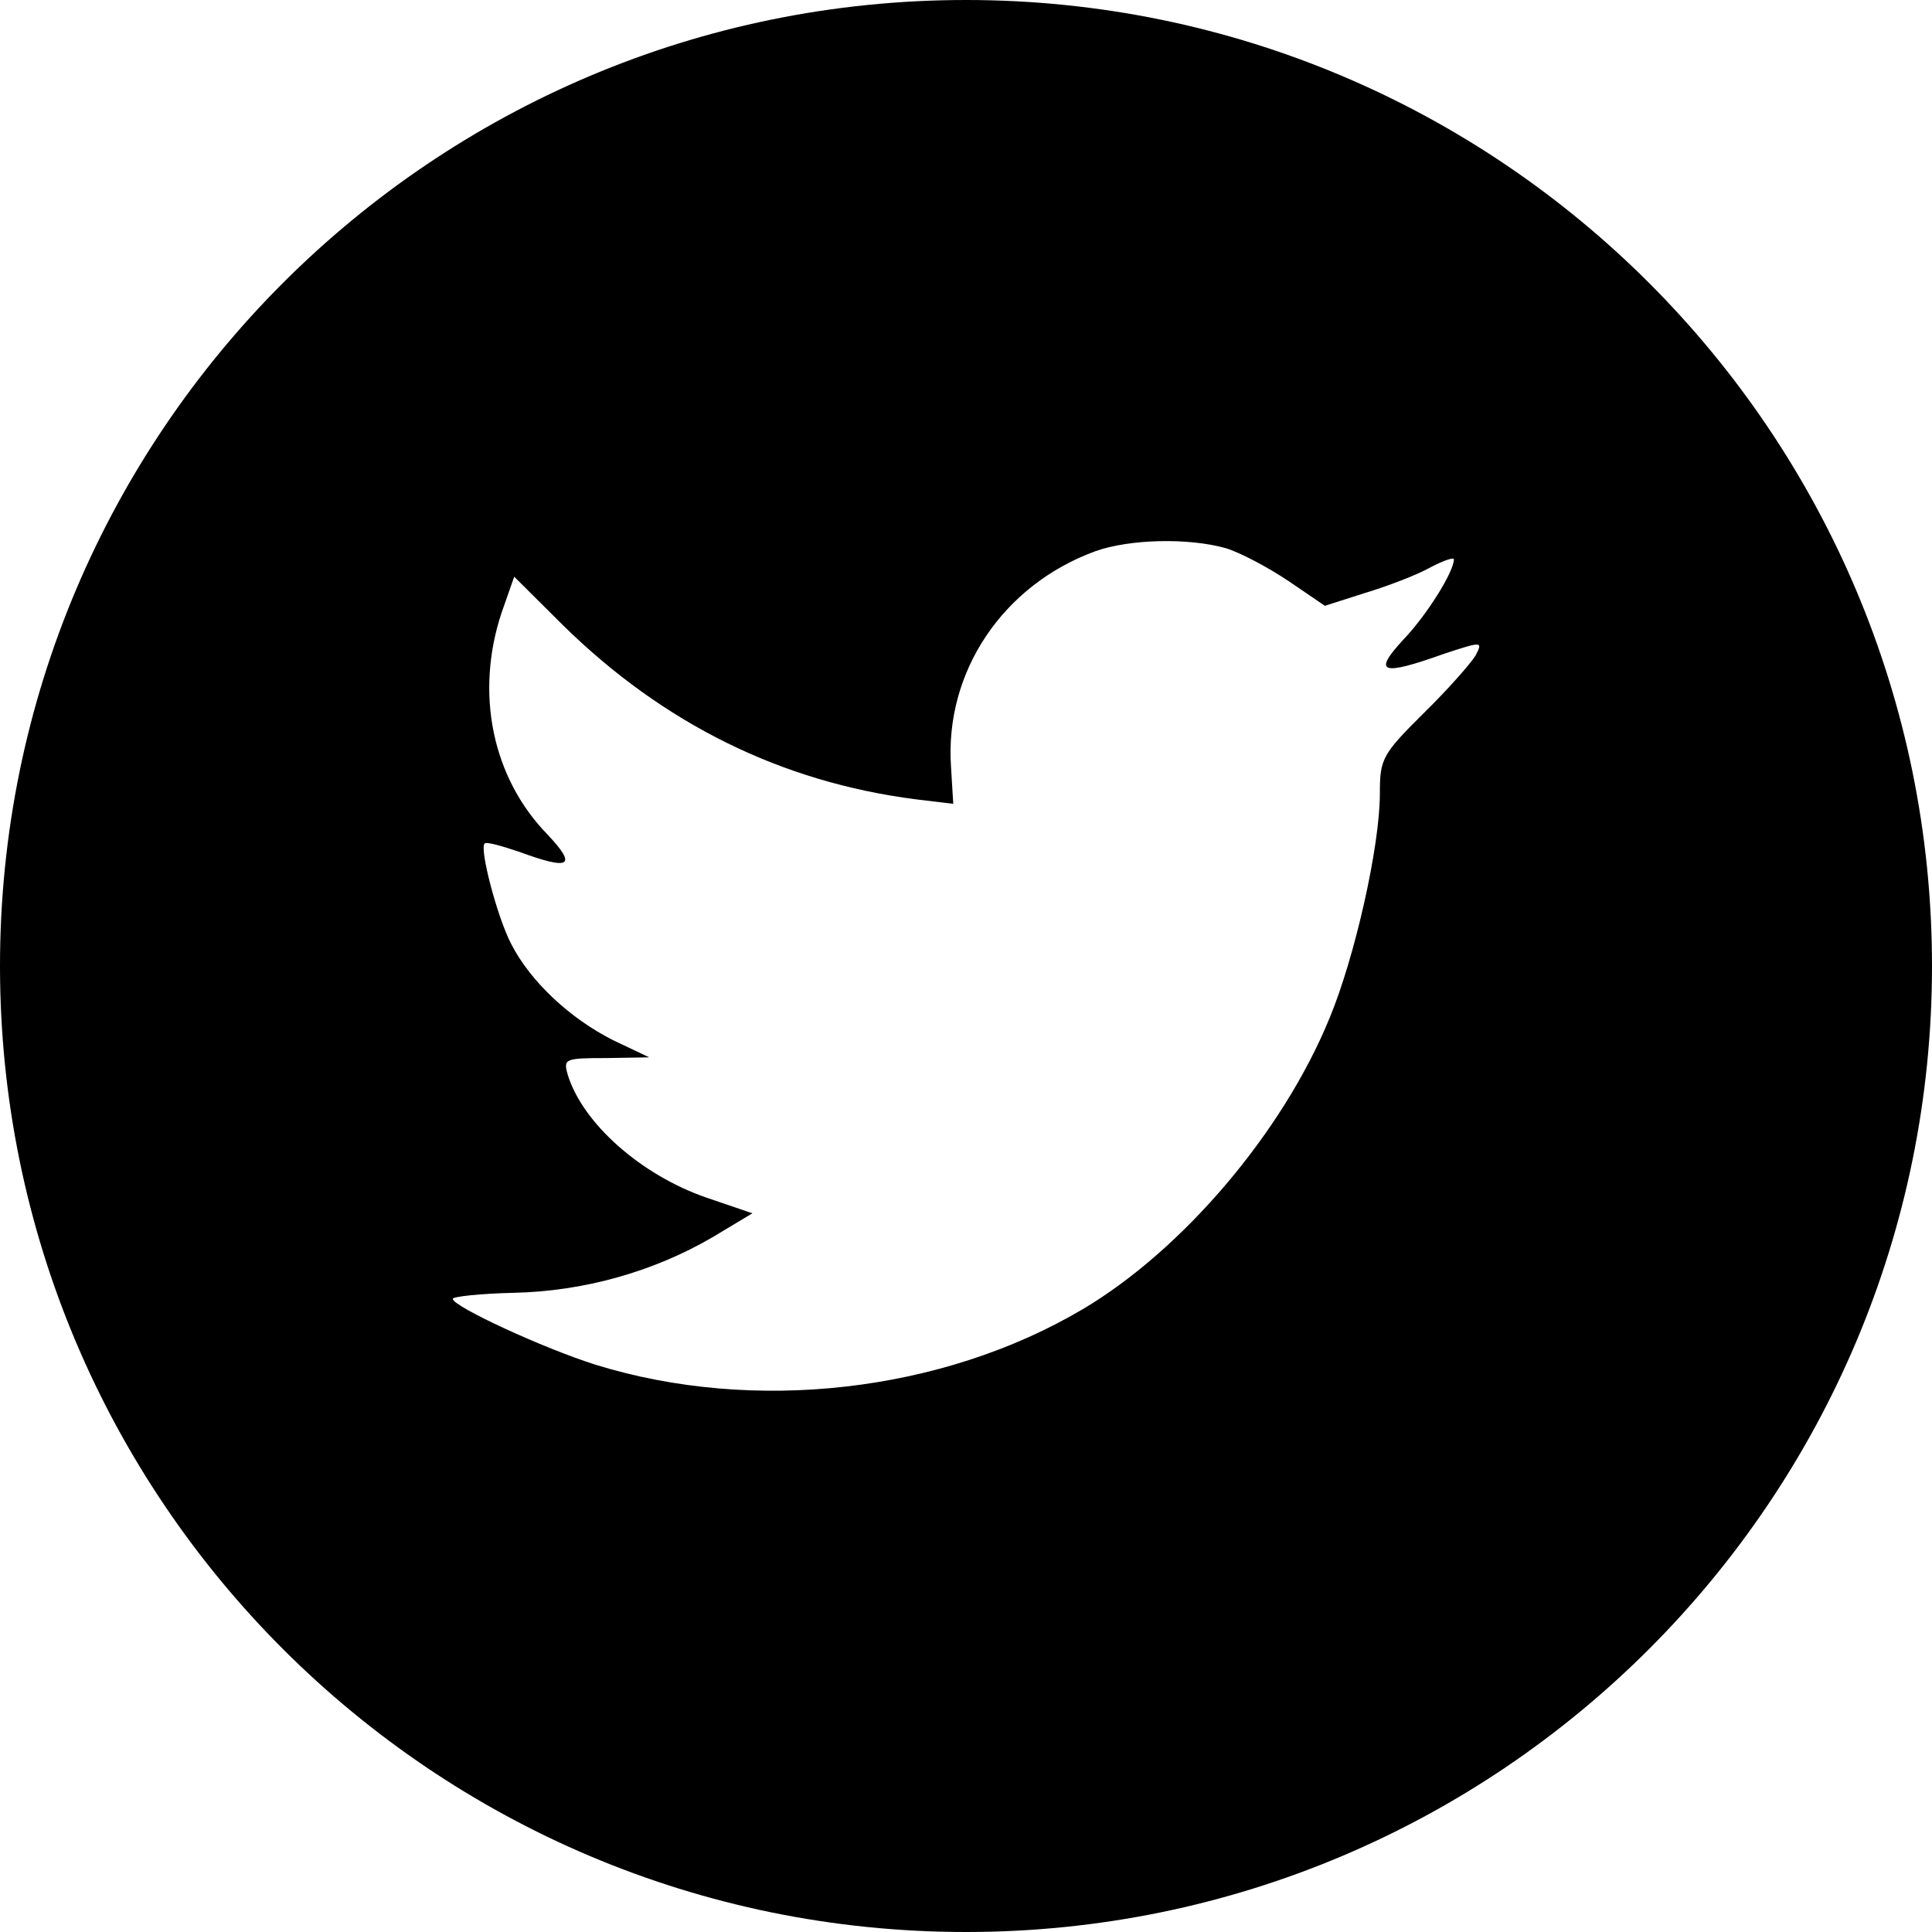
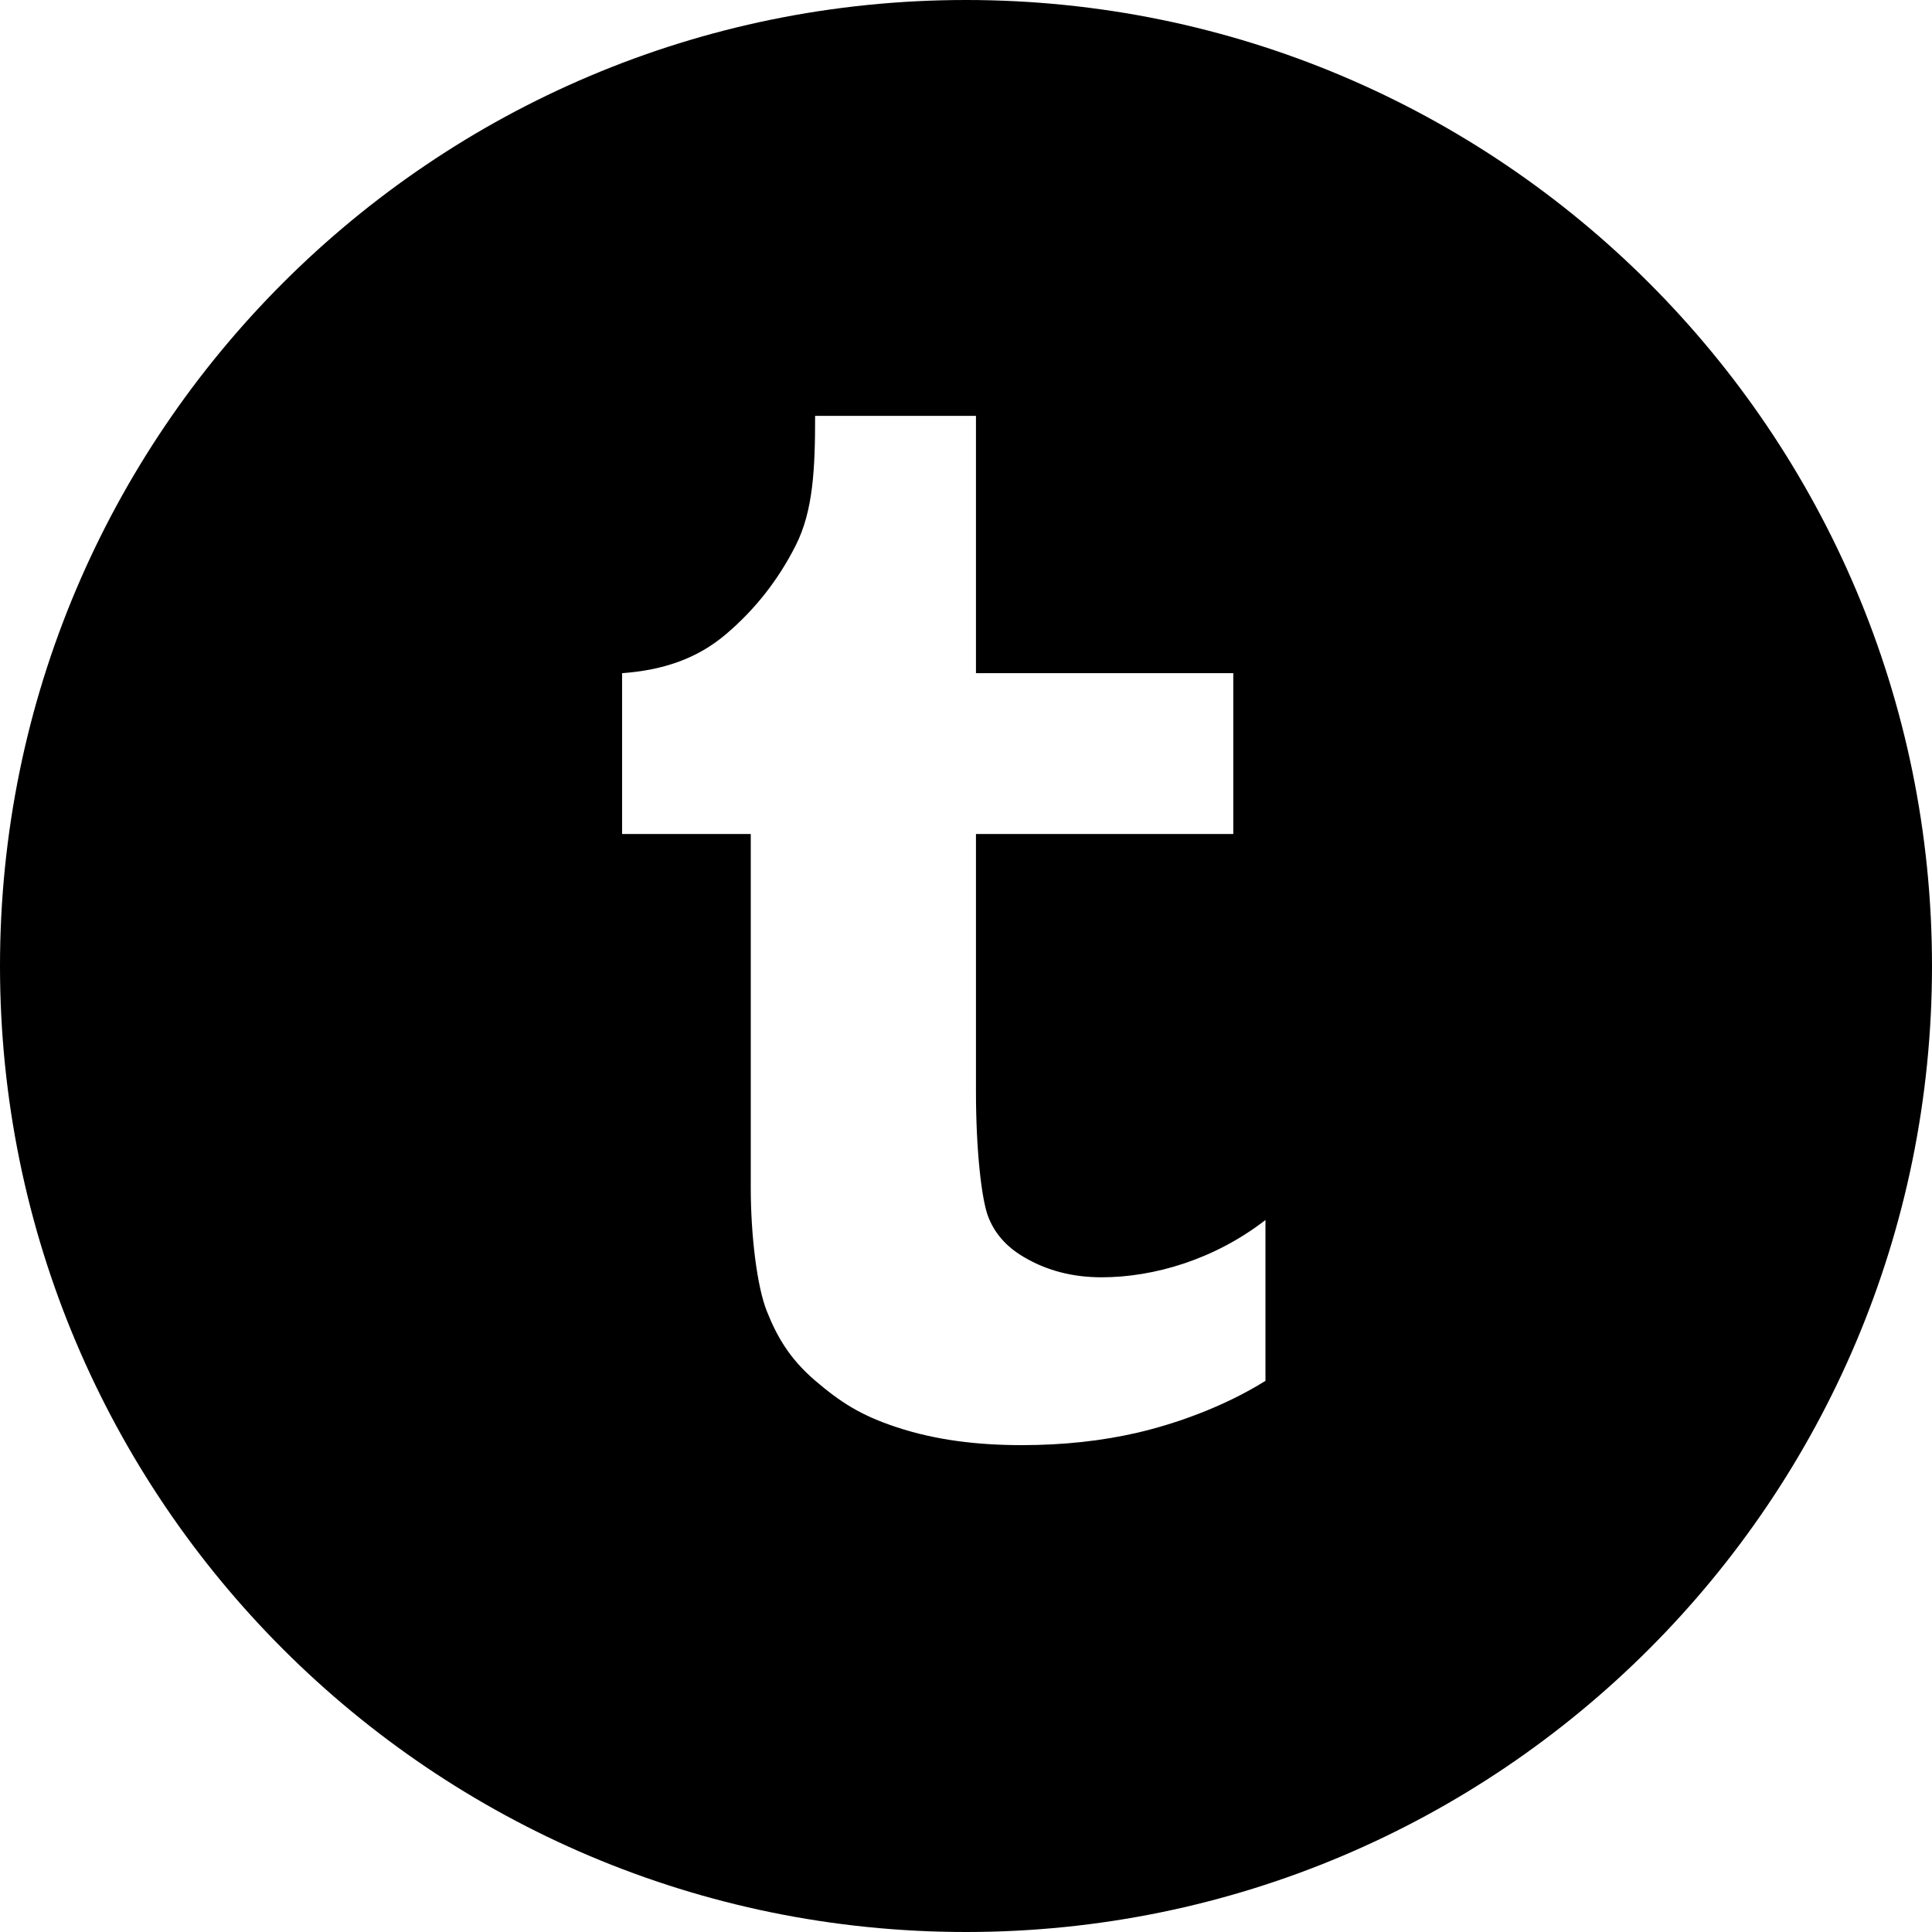
<svg xmlns="http://www.w3.org/2000/svg" enable-background="new 0 0 32 32" version="1.1" viewBox="0 0 32 32" xml:space="preserve">
  <g id="OUTLINE_copy_2">
    <g>
-       <path d="M16,0C7.164,0,0,7.164,0,16s7.164,16,16,16s16-7.164,16-16S24.836,0,16,0z M24.44,10.857    c-0.074,0.124-0.454,0.559-0.86,0.956c-0.688,0.683-0.725,0.757-0.725,1.329c0,0.881-0.417,2.72-0.835,3.725    c-0.774,1.888-2.432,3.838-4.091,4.82c-2.334,1.378-5.442,1.727-8.059,0.919c-0.872-0.274-2.371-0.969-2.371-1.093    c0-0.038,0.454-0.087,1.008-0.1c1.155-0.024,2.31-0.346,3.292-0.919l0.663-0.398l-0.762-0.26c-1.081-0.373-2.051-1.23-2.297-2.037    c-0.074-0.261-0.049-0.274,0.638-0.274l0.712-0.012l-0.602-0.286c-0.713-0.361-1.364-0.968-1.683-1.59    c-0.233-0.447-0.528-1.577-0.442-1.664c0.025-0.037,0.283,0.038,0.577,0.137c0.847,0.311,0.958,0.236,0.467-0.286    c-0.921-0.944-1.204-2.347-0.762-3.676l0.209-0.596l0.811,0.807c1.659,1.627,3.612,2.596,5.847,2.881l0.614,0.074l-0.037-0.609    c-0.11-1.577,0.86-3.018,2.396-3.577c0.565-0.199,1.524-0.223,2.15-0.05c0.246,0.074,0.712,0.323,1.044,0.546l0.602,0.41    l0.663-0.212c0.369-0.111,0.86-0.298,1.081-0.422c0.209-0.112,0.393-0.174,0.393-0.137c0,0.211-0.455,0.932-0.835,1.329    c-0.517,0.559-0.369,0.609,0.675,0.236C24.55,10.621,24.563,10.621,24.44,10.857z" />
+       <path d="M16,0C7.164,0,0,7.163,0,16s7.164,16,16,16s16-7.164,16-16S24.836,0,16,0z M20.96,22.871    c-0.71,0.444-1.525,0.72-2.117,0.858c-0.591,0.137-1.231,0.207-1.919,0.207c-0.719,0-1.413-0.079-2.07-0.296    c-0.6-0.197-0.935-0.416-1.36-0.779c-0.423-0.365-0.629-0.732-0.793-1.144c-0.164-0.41-0.266-1.262-0.266-2.043v-5.86h-2.131    V11.15c0.682-0.05,1.247-0.242,1.723-0.648c0.48-0.408,0.864-0.897,1.152-1.467c0.29-0.571,0.322-1.27,0.322-2.147h2.664v4.262    h4.262v2.664h-4.262v4.262c0,0.99,0.094,1.785,0.199,2.066c0.105,0.28,0.299,0.504,0.585,0.673    c0.379,0.227,0.81,0.341,1.297,0.341c0.865,0,1.87-0.294,2.714-0.949V22.871z" />
    </g>
  </g>
</svg>
